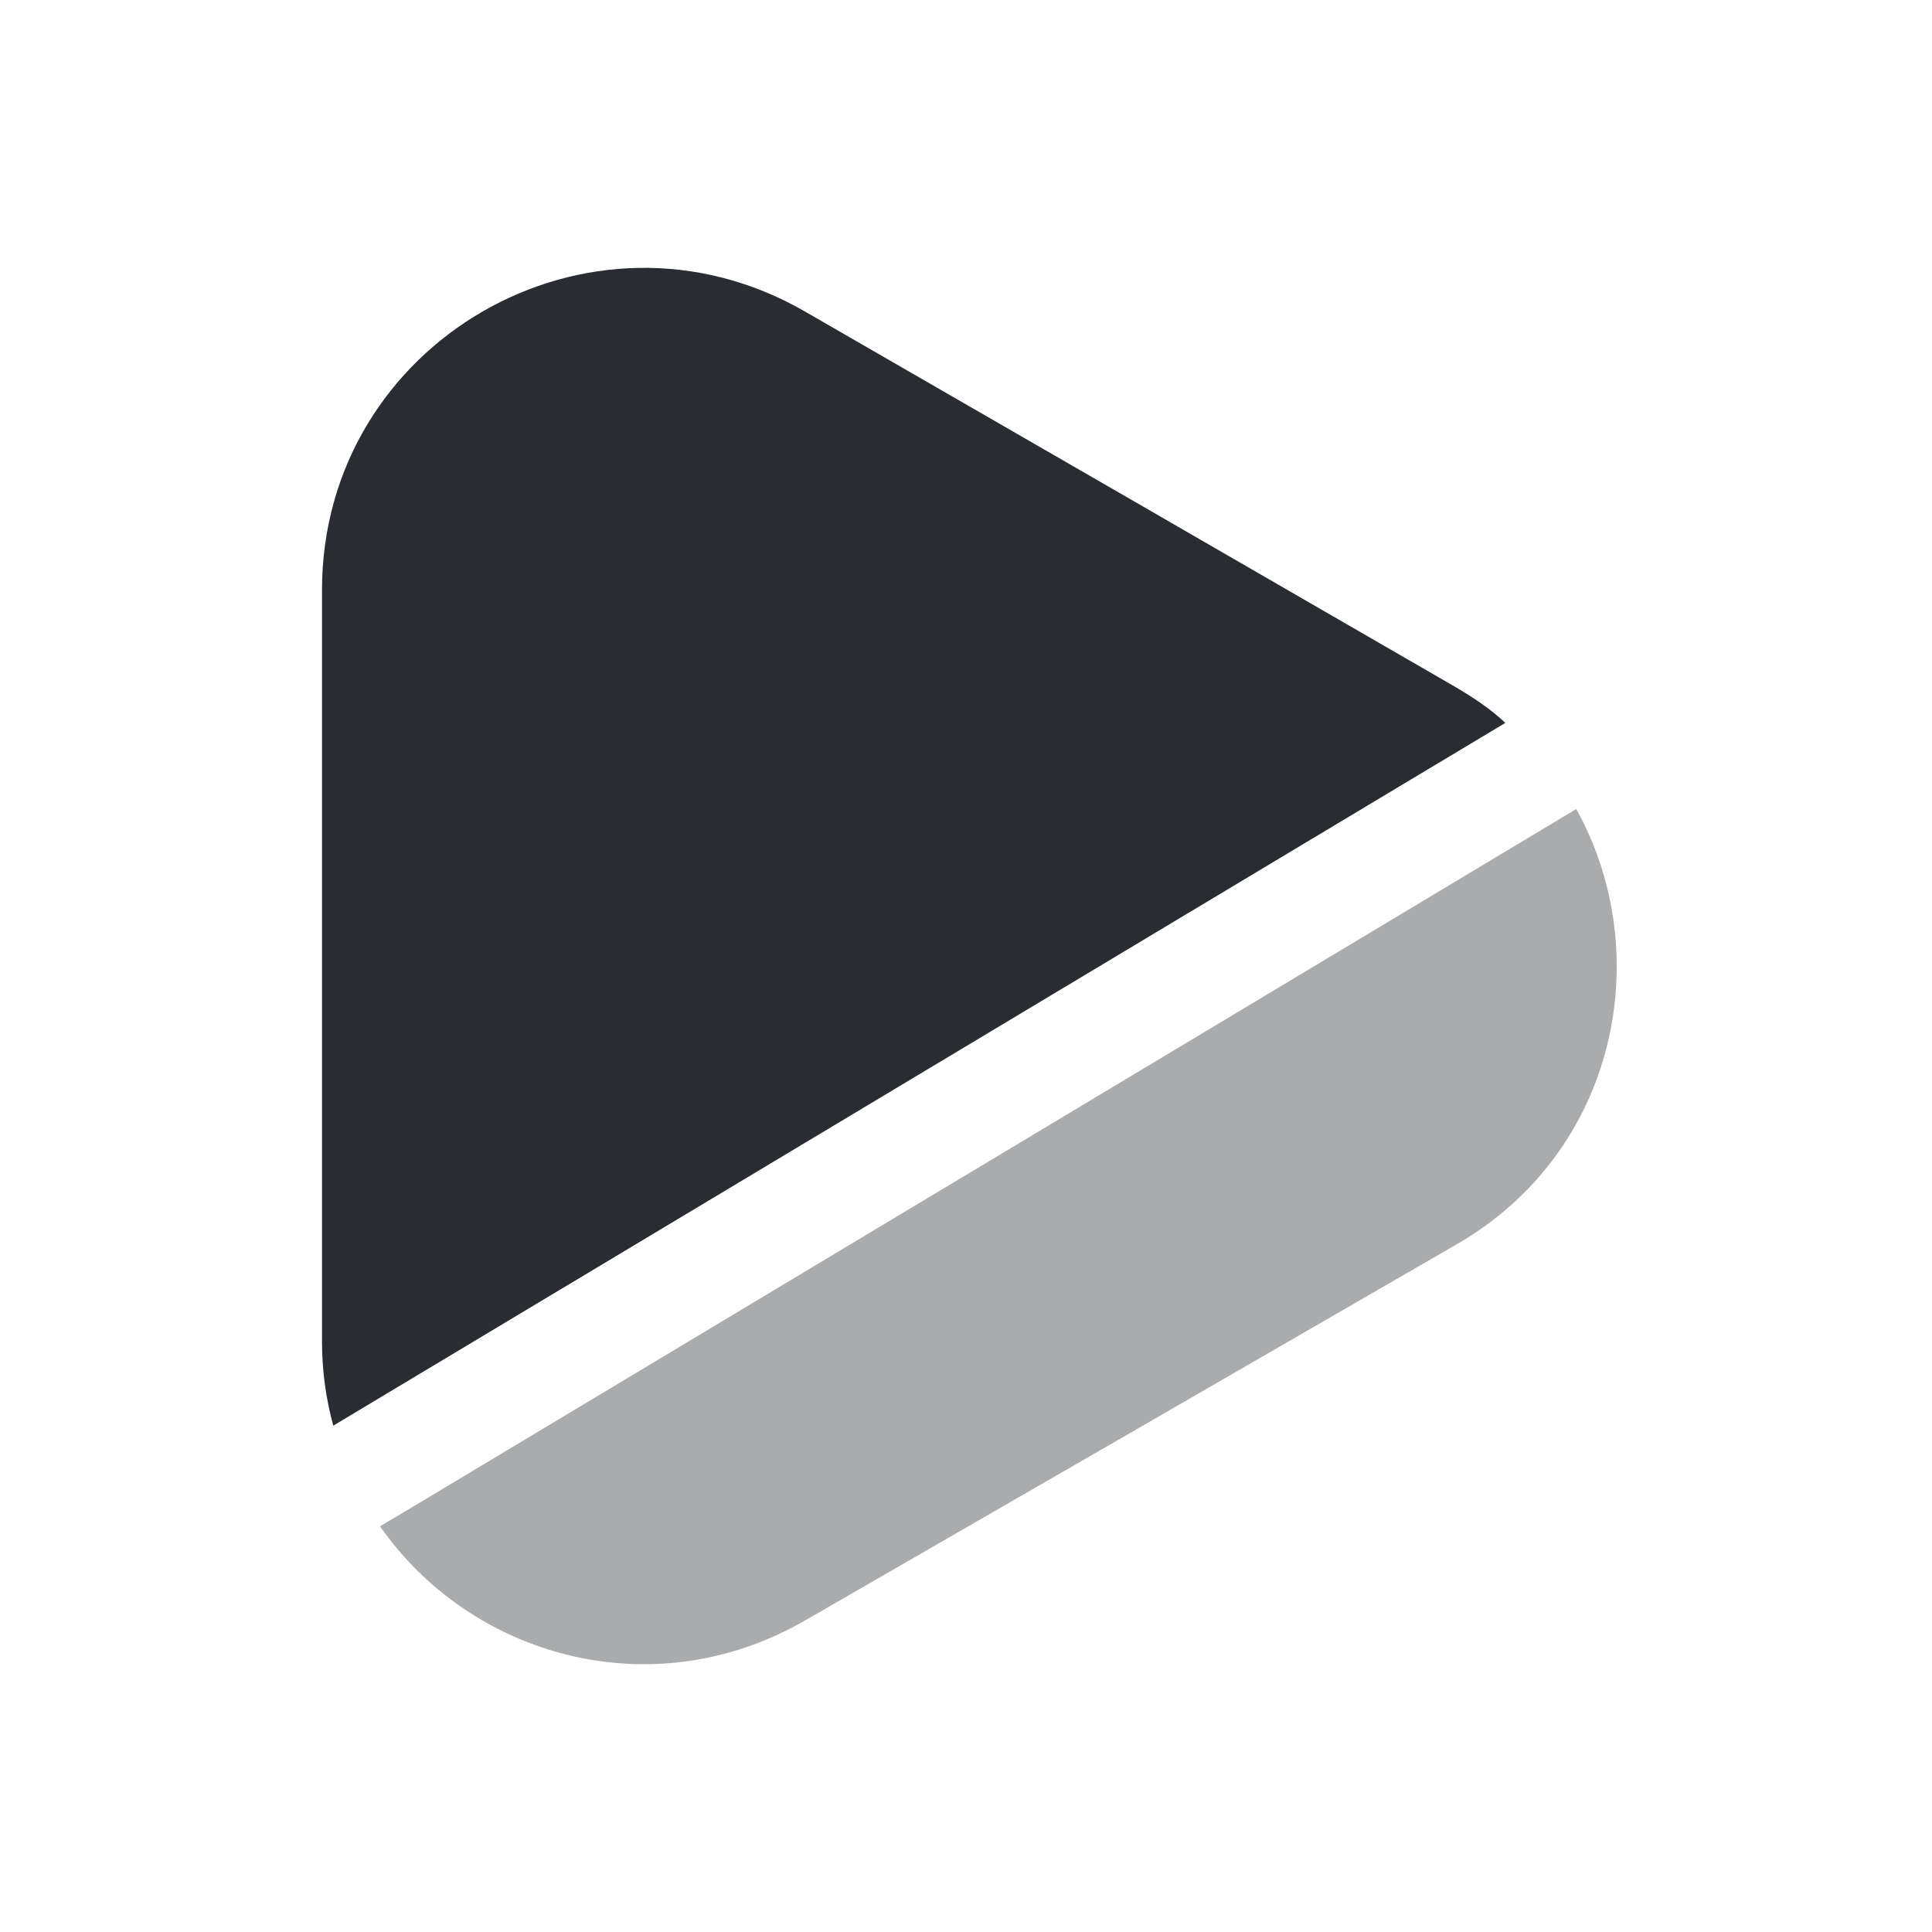
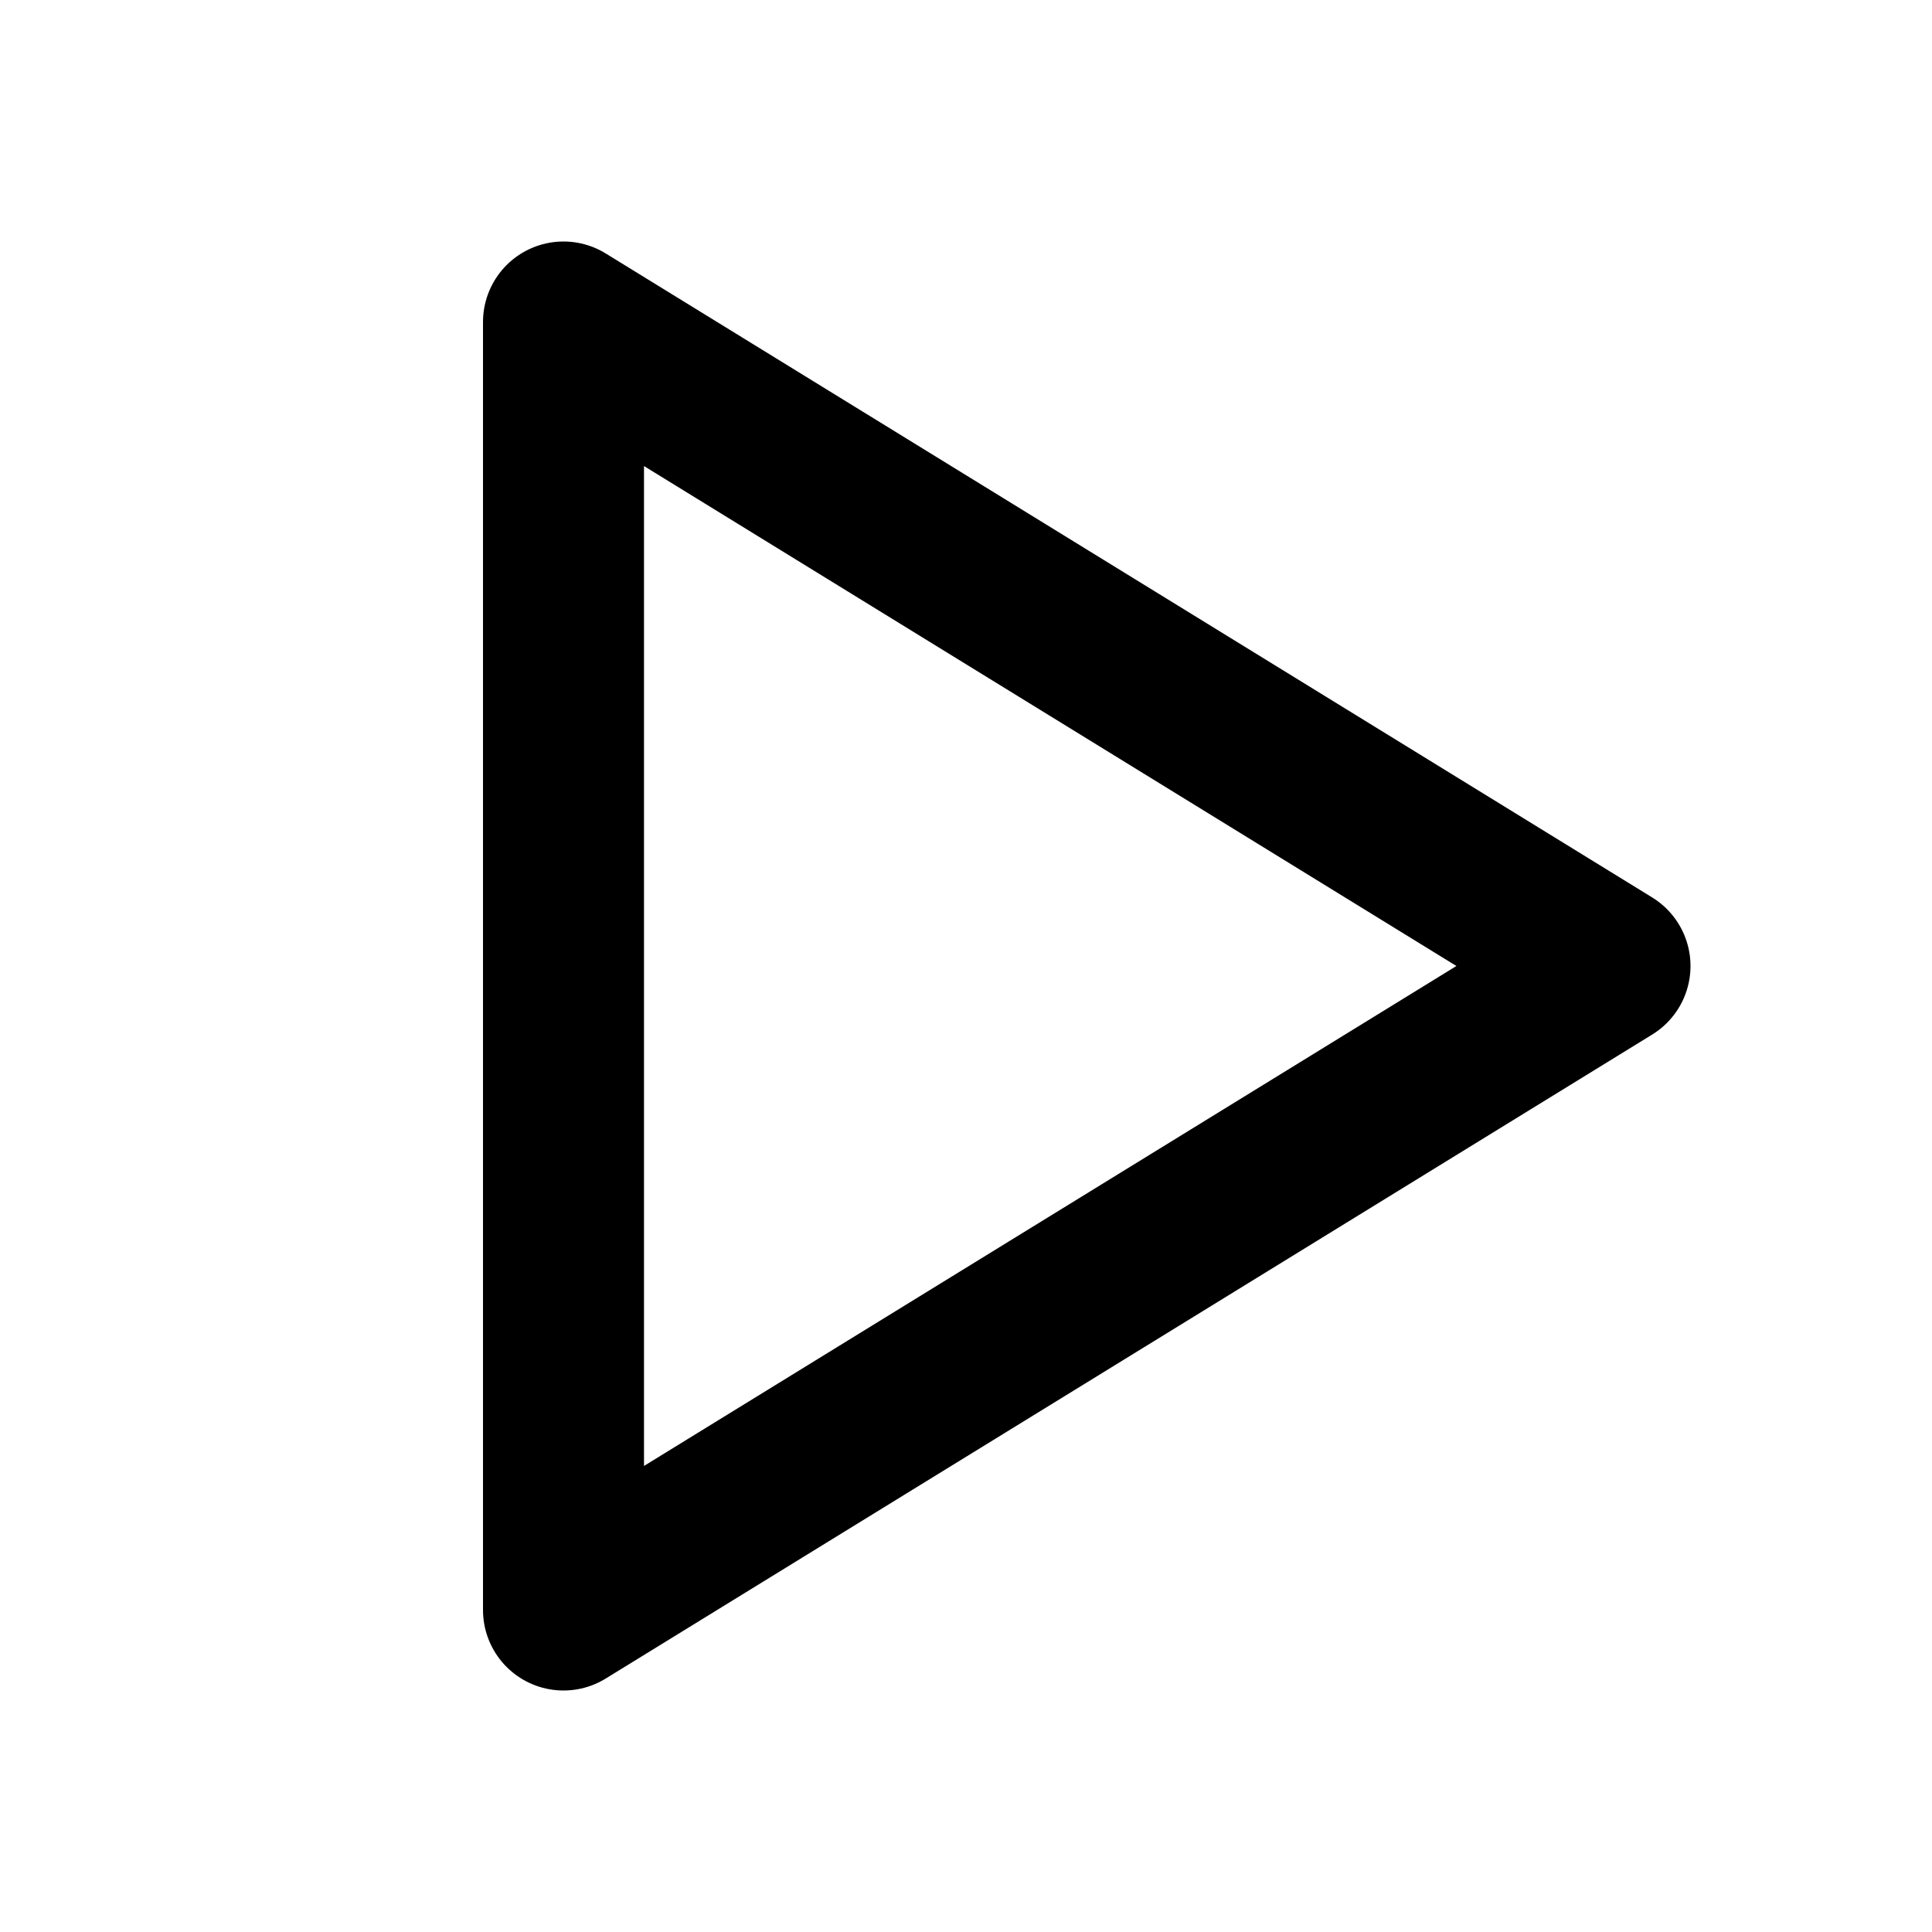
- <svg xmlns="http://www.w3.org/2000/svg" width="24" height="24" viewBox="0 0 24 24" fill="none">
-   <path d="M18.7 8.98L4.14 17.71C4.05 17.38 4 17.03 4 16.67V7.33C4 4.25 7.33 2.33 10 3.87L14.04 6.2L18.09 8.54C18.31 8.67 18.52 8.81 18.7 8.98Z" fill="#292D32" />
-   <path opacity="0.4" d="M18.091 15.46L14.041 17.8L10.001 20.13C8.091 21.23 5.841 20.57 4.721 18.96L5.141 18.71L19.581 10.05C20.581 11.85 20.091 14.31 18.091 15.46Z" fill="#292D32" />
+ <svg xmlns="http://www.w3.org/2000/svg" class="icon icon-tabler icon-tabler-player-play" width="24" height="24" viewBox="0 0 24 24" stroke-width="2" stroke="currentColor" fill="none" stroke-linecap="round" stroke-linejoin="round">
+   <path stroke="none" d="M0 0h24v24H0z" fill="none" />
+   <path d="M7 4v16l13 -8z" />
</svg>
